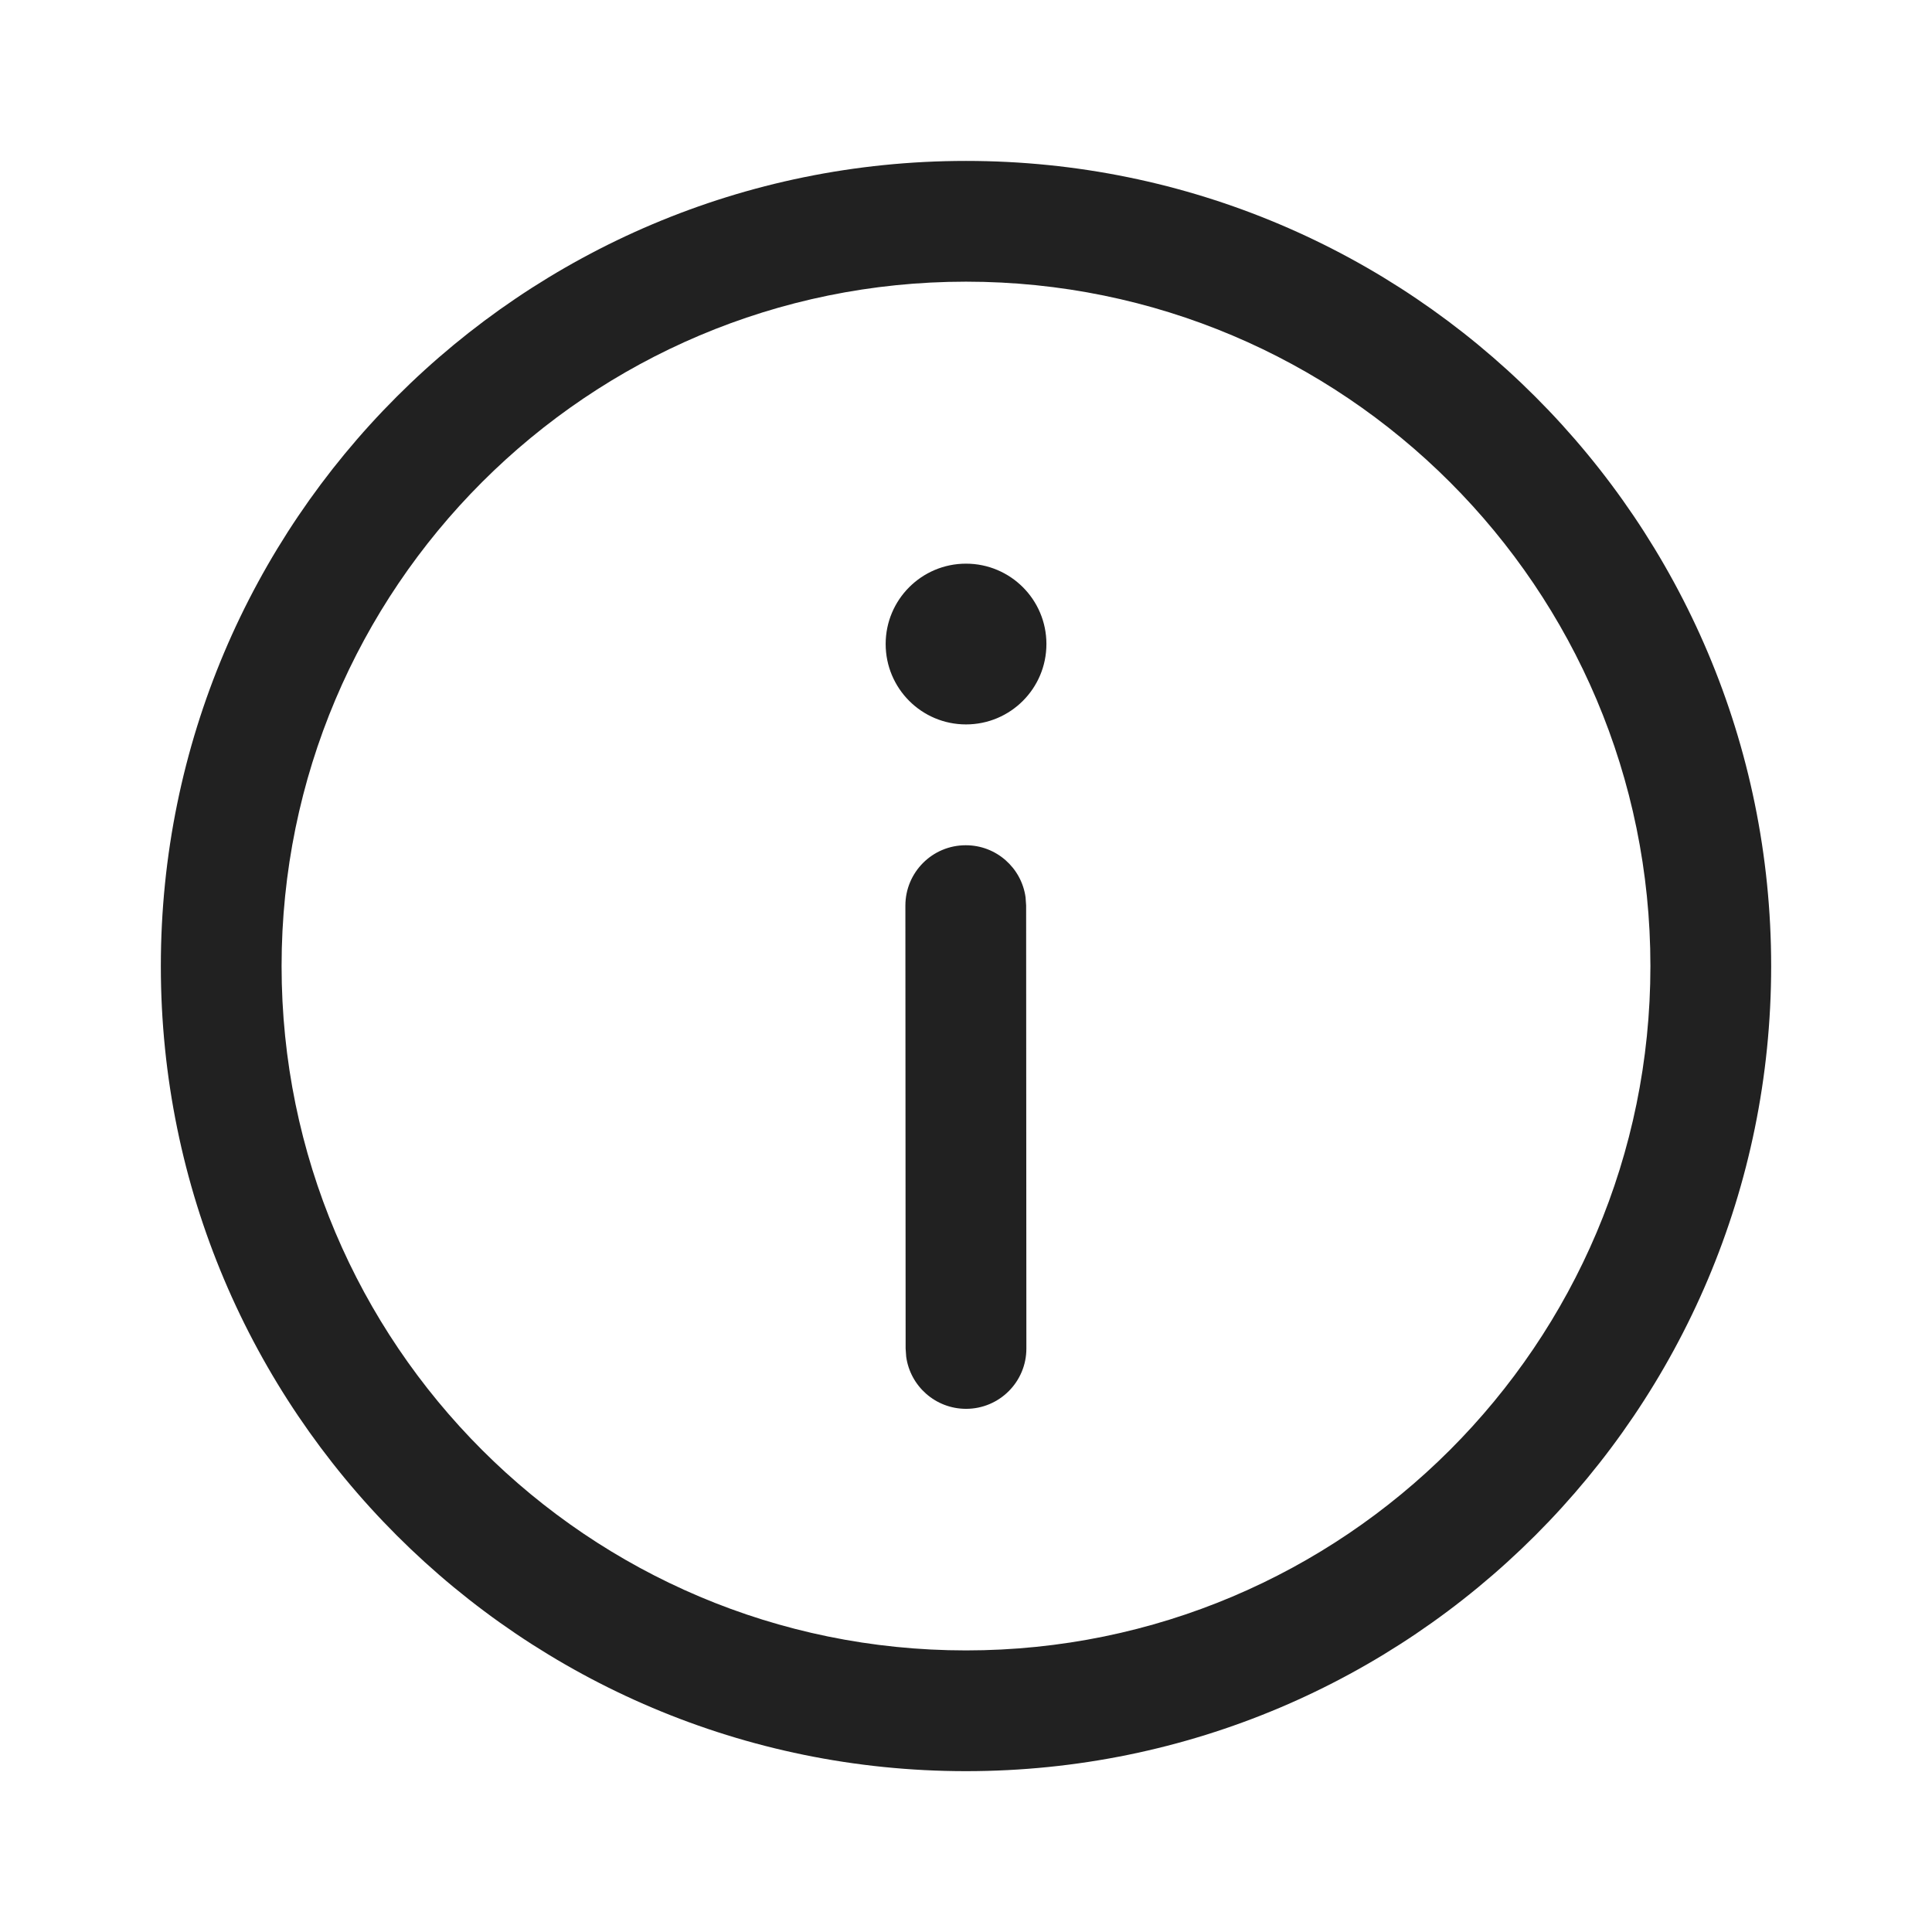
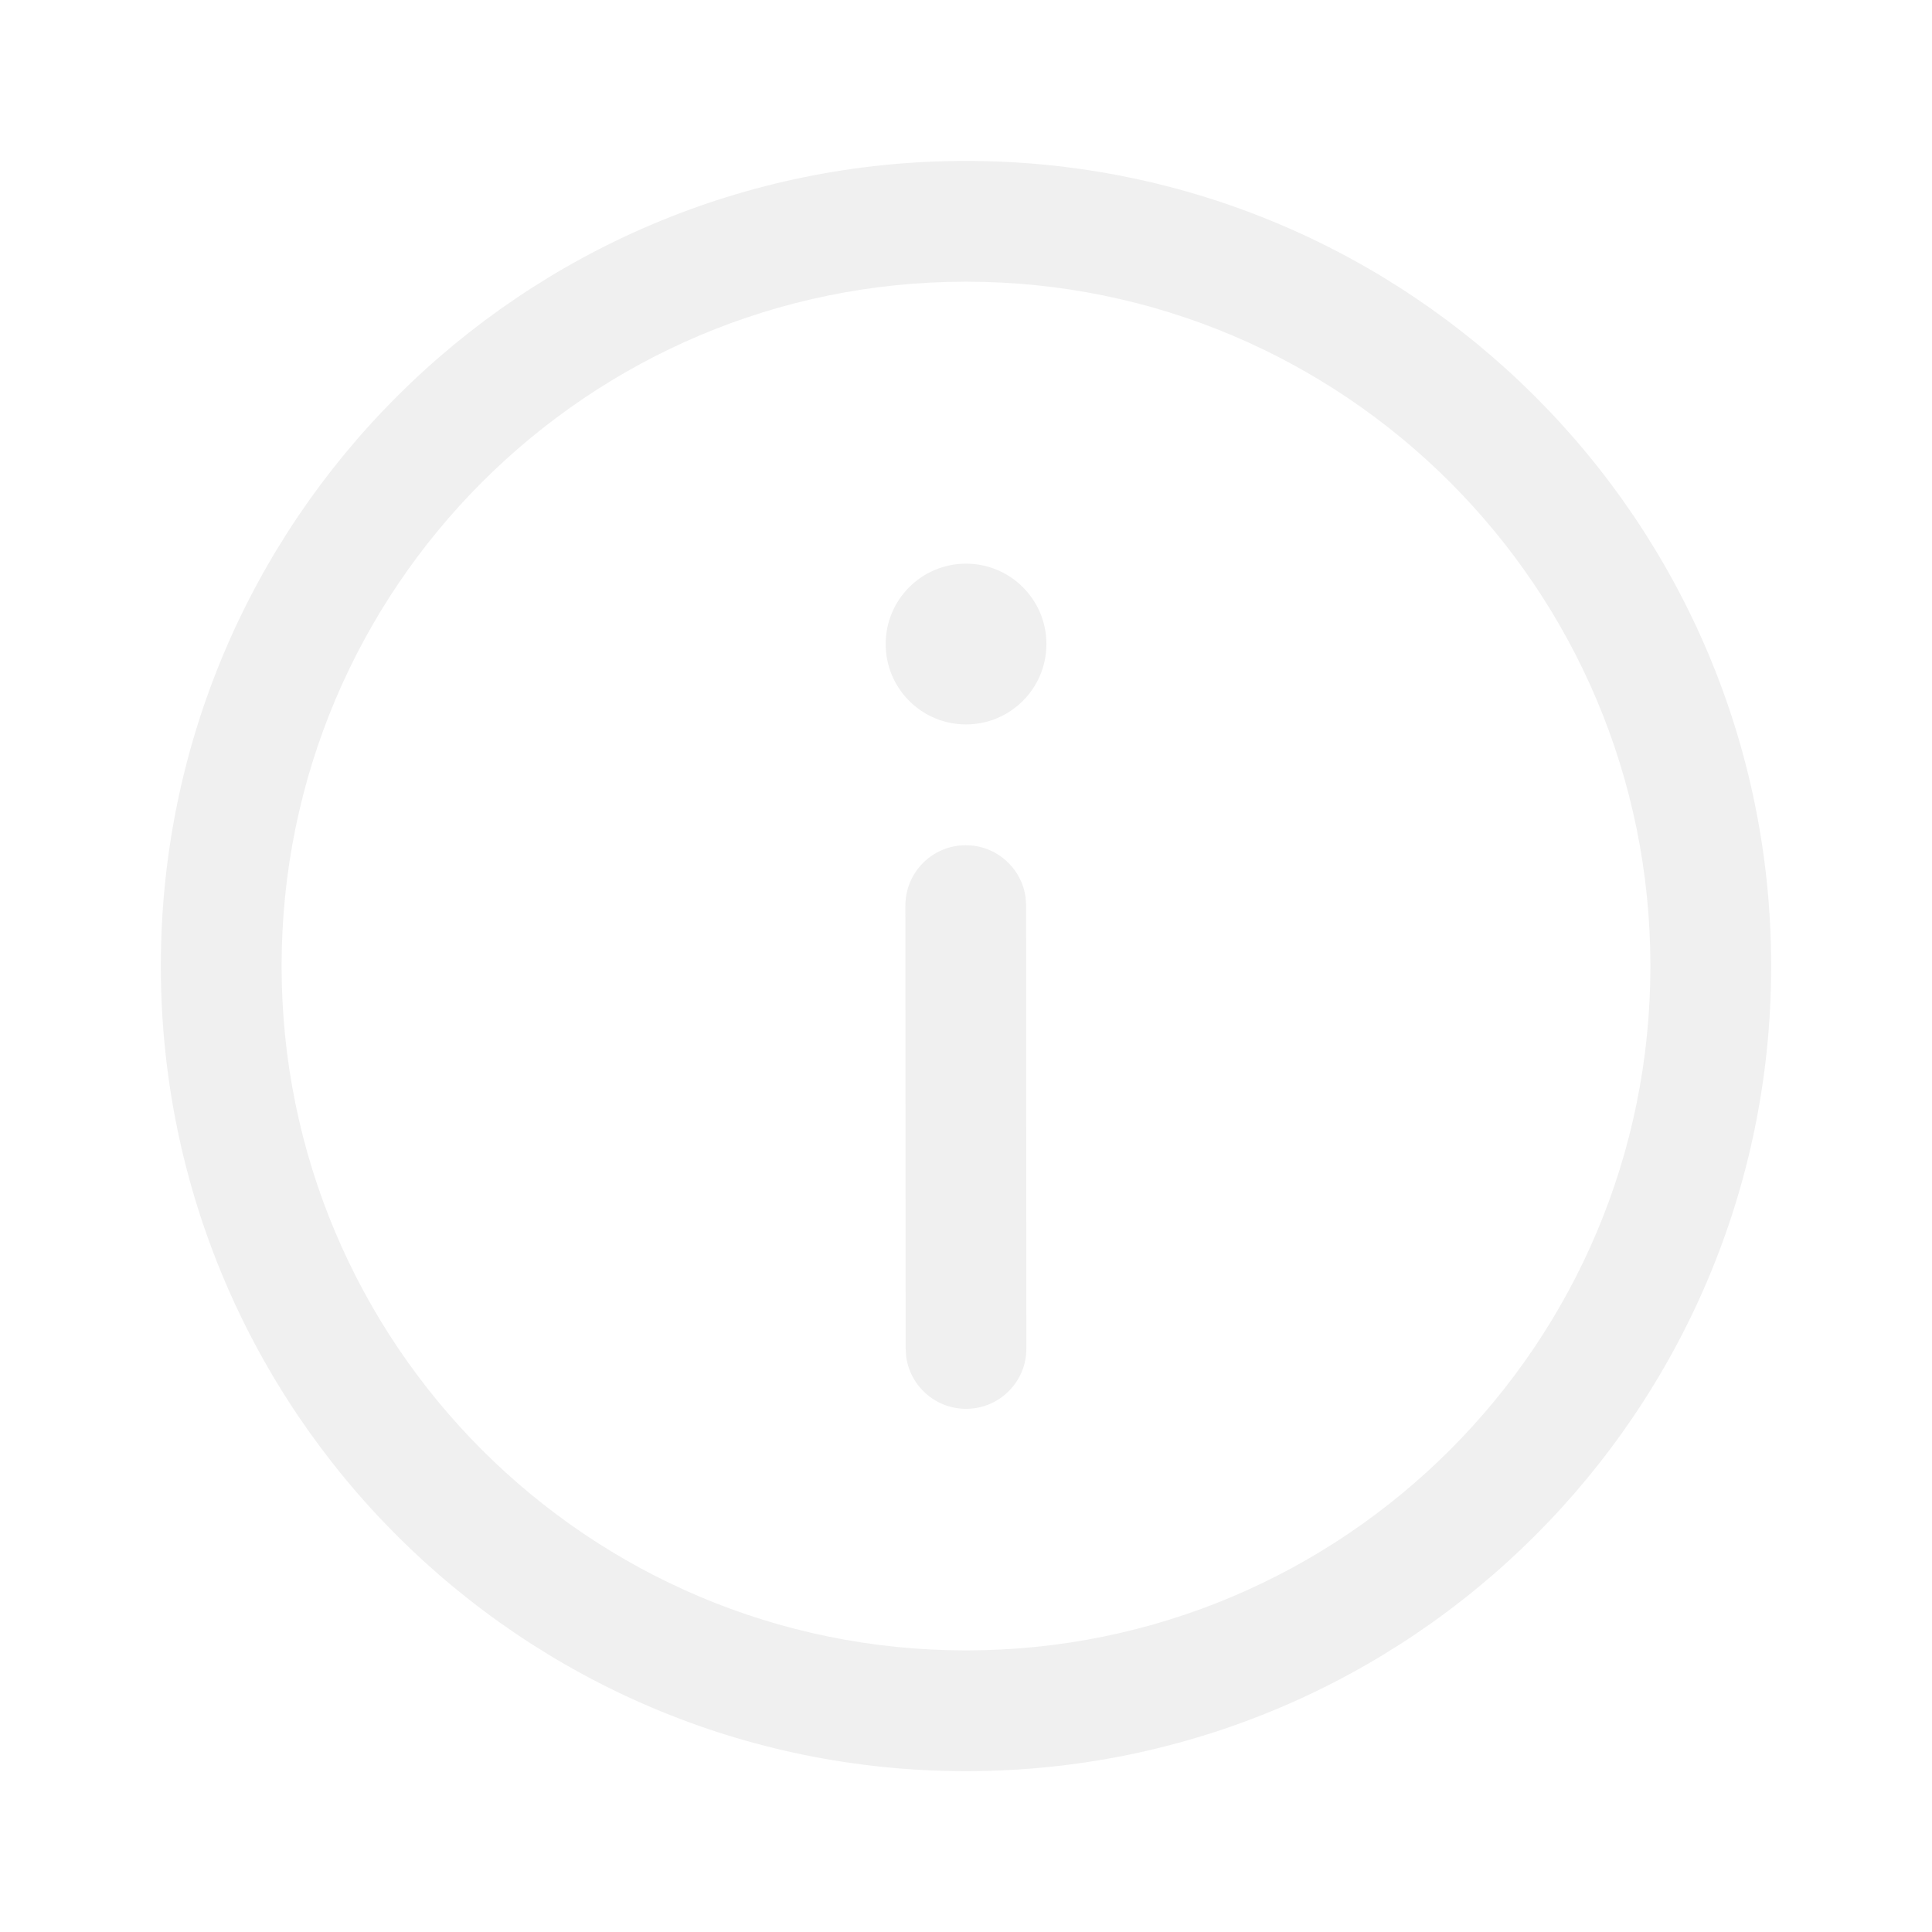
<svg xmlns="http://www.w3.org/2000/svg" viewBox="0 0 24 24" version="1.1">
  <g id="🔍-Product-Icons" stroke="none" stroke-width="1" fill="none" fill-rule="evenodd">
-     <g id="ic_fluent_info_24_regular" fill="#212121" fill-rule="nonzero">
+     <g id="ic_fluent_info_24_regular" fill="#f0f0f0" fill-rule="nonzero">
      <path d="M12,1.999 C17.524,1.999 22.002,6.477 22.002,12.001 C22.002,17.524 17.524,22.002 12,22.002 C6.476,22.002 1.998,17.524 1.998,12.001 C1.998,6.477 6.476,1.999 12,1.999 Z M12,3.499 C7.305,3.499 3.498,7.305 3.498,12.001 C3.498,16.696 7.305,20.502 12,20.502 C16.695,20.502 20.502,16.696 20.502,12.001 C20.502,7.305 16.695,3.499 12,3.499 Z M11.996,10.5 C12.376,10.499 12.69,10.781 12.74,11.147 L12.747,11.249 L12.75,16.751 C12.751,17.165 12.415,17.501 12.001,17.501 C11.621,17.501 11.307,17.219 11.257,16.853 L11.25,16.752 L11.247,11.25 C11.247,10.836 11.582,10.5 11.996,10.5 Z M12,7.002 C12.552,7.002 12.999,7.449 12.999,8 C12.999,8.552 12.552,8.999 12,8.999 C11.449,8.999 11.002,8.552 11.002,8 C11.002,7.449 11.449,7.002 12,7.002 Z" id="🎨-Color" />
    </g>
  </g>
</svg>
